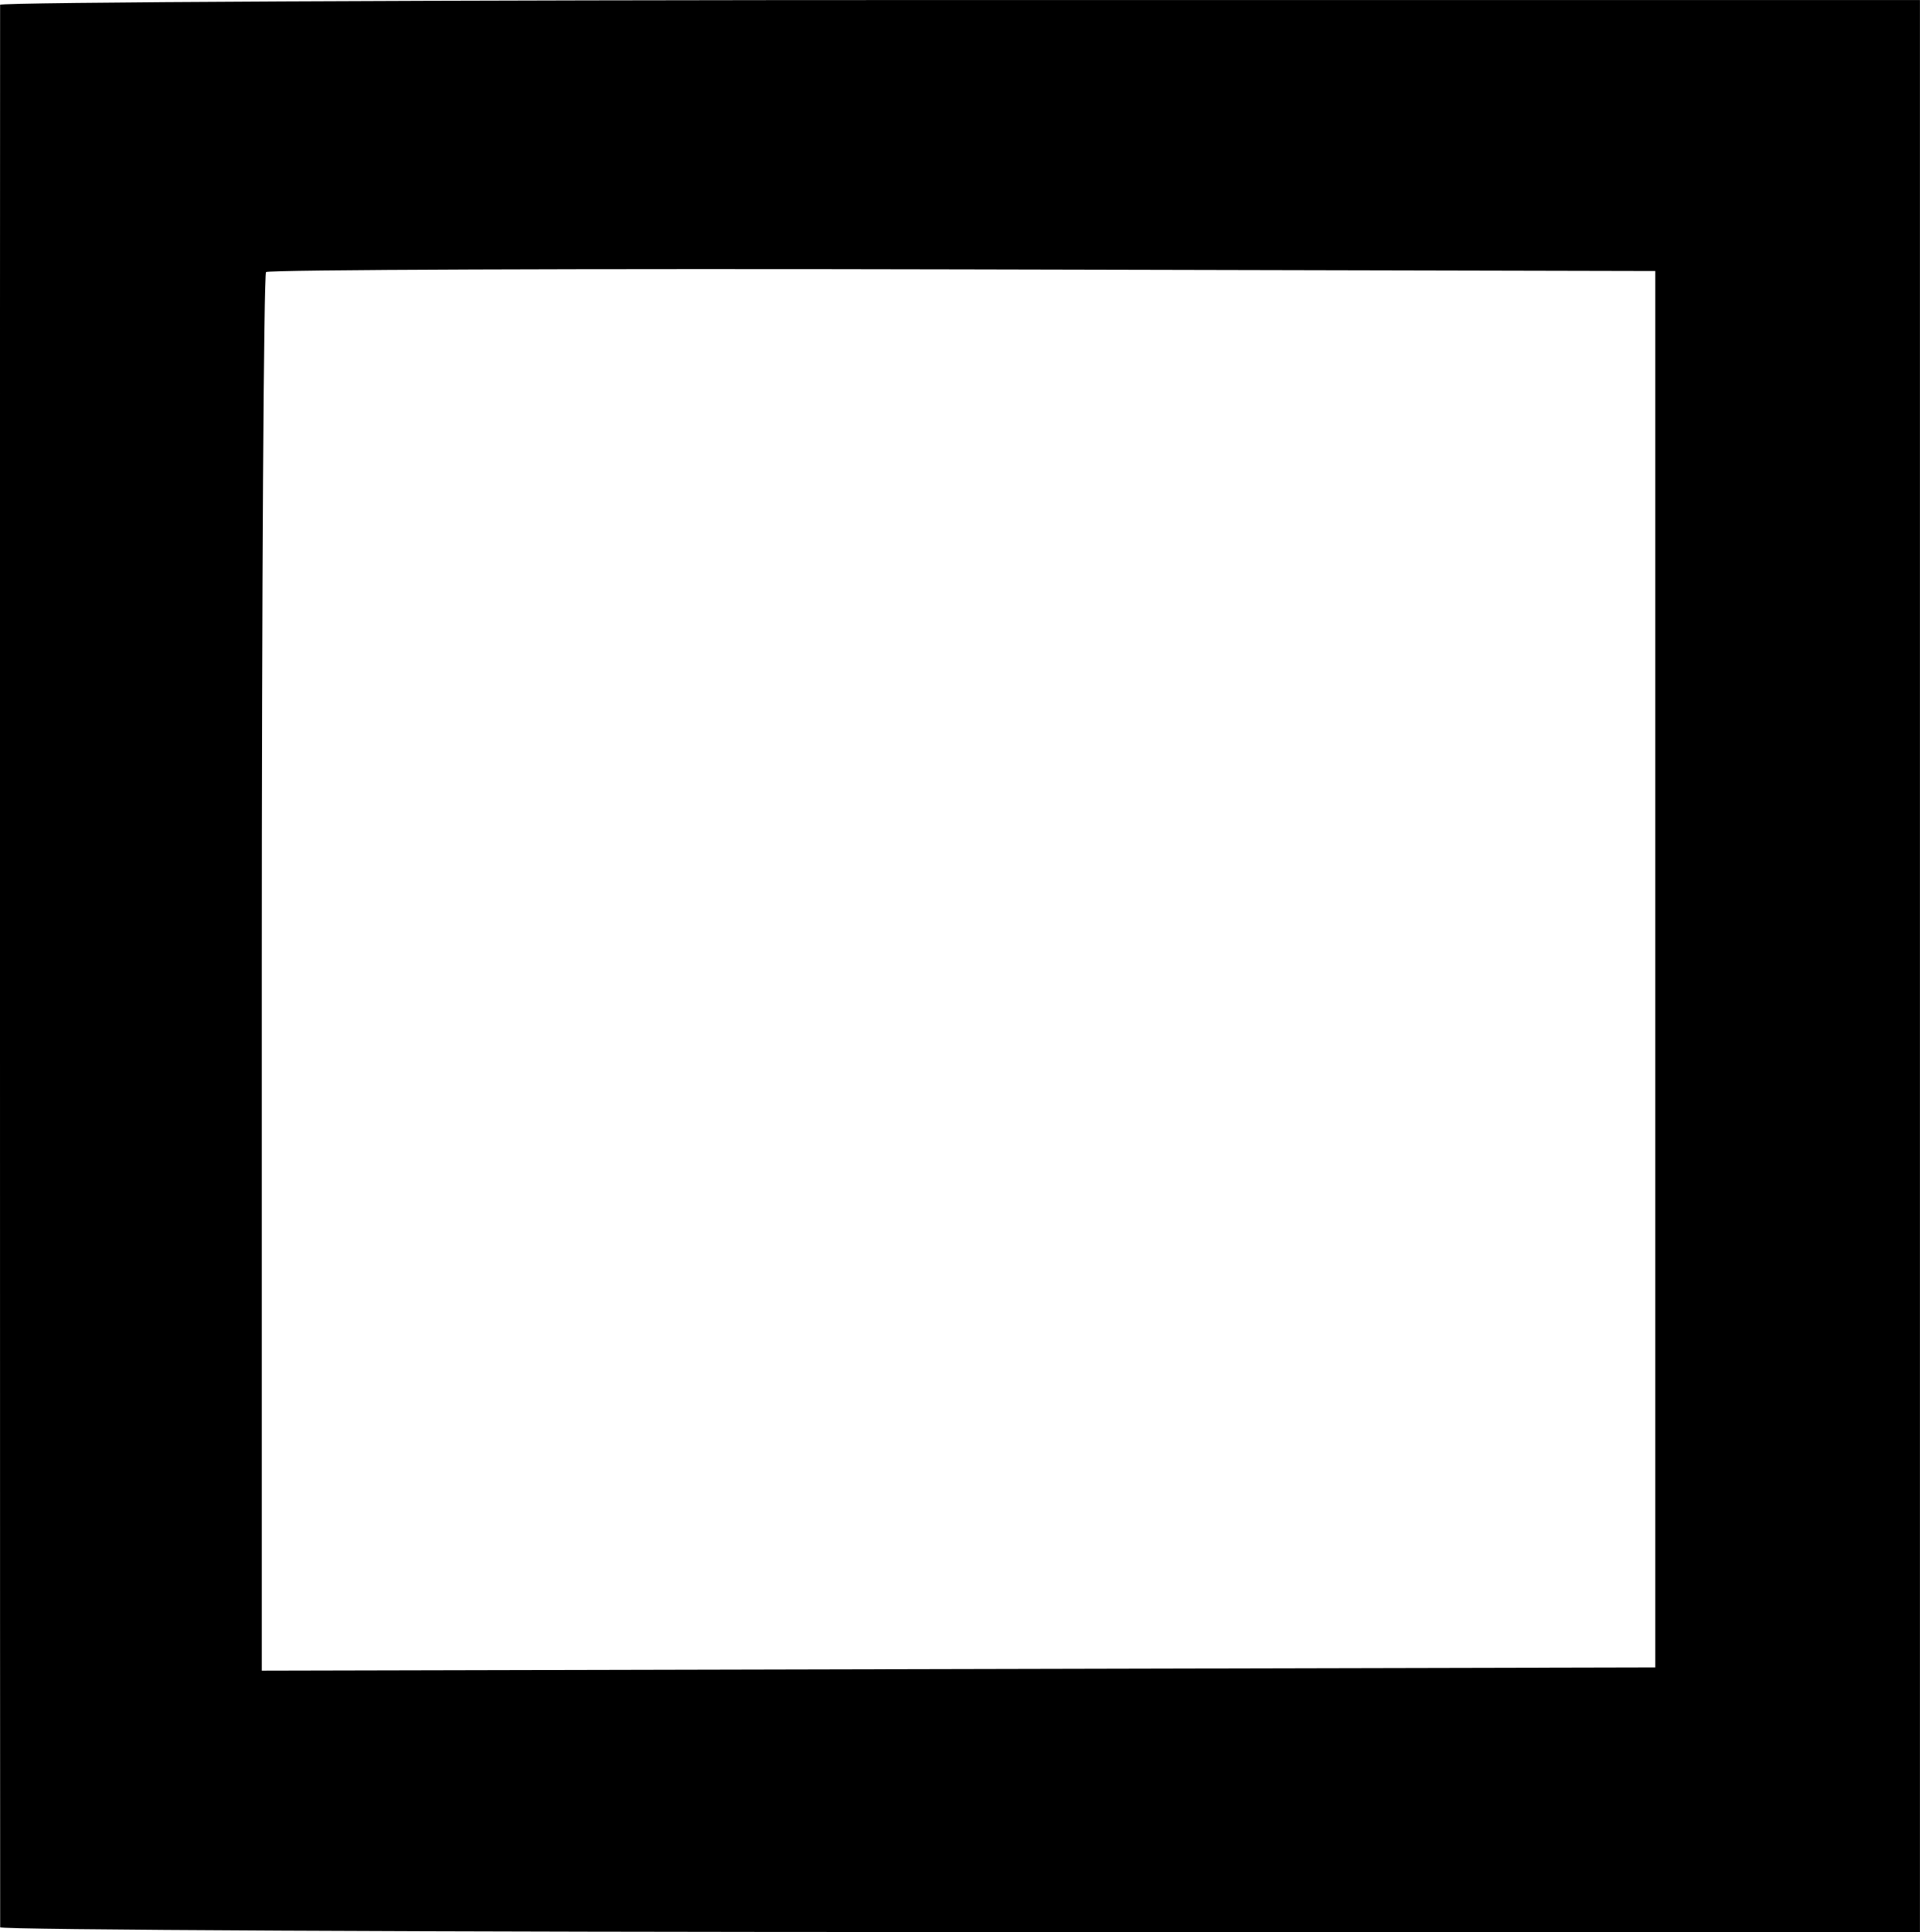
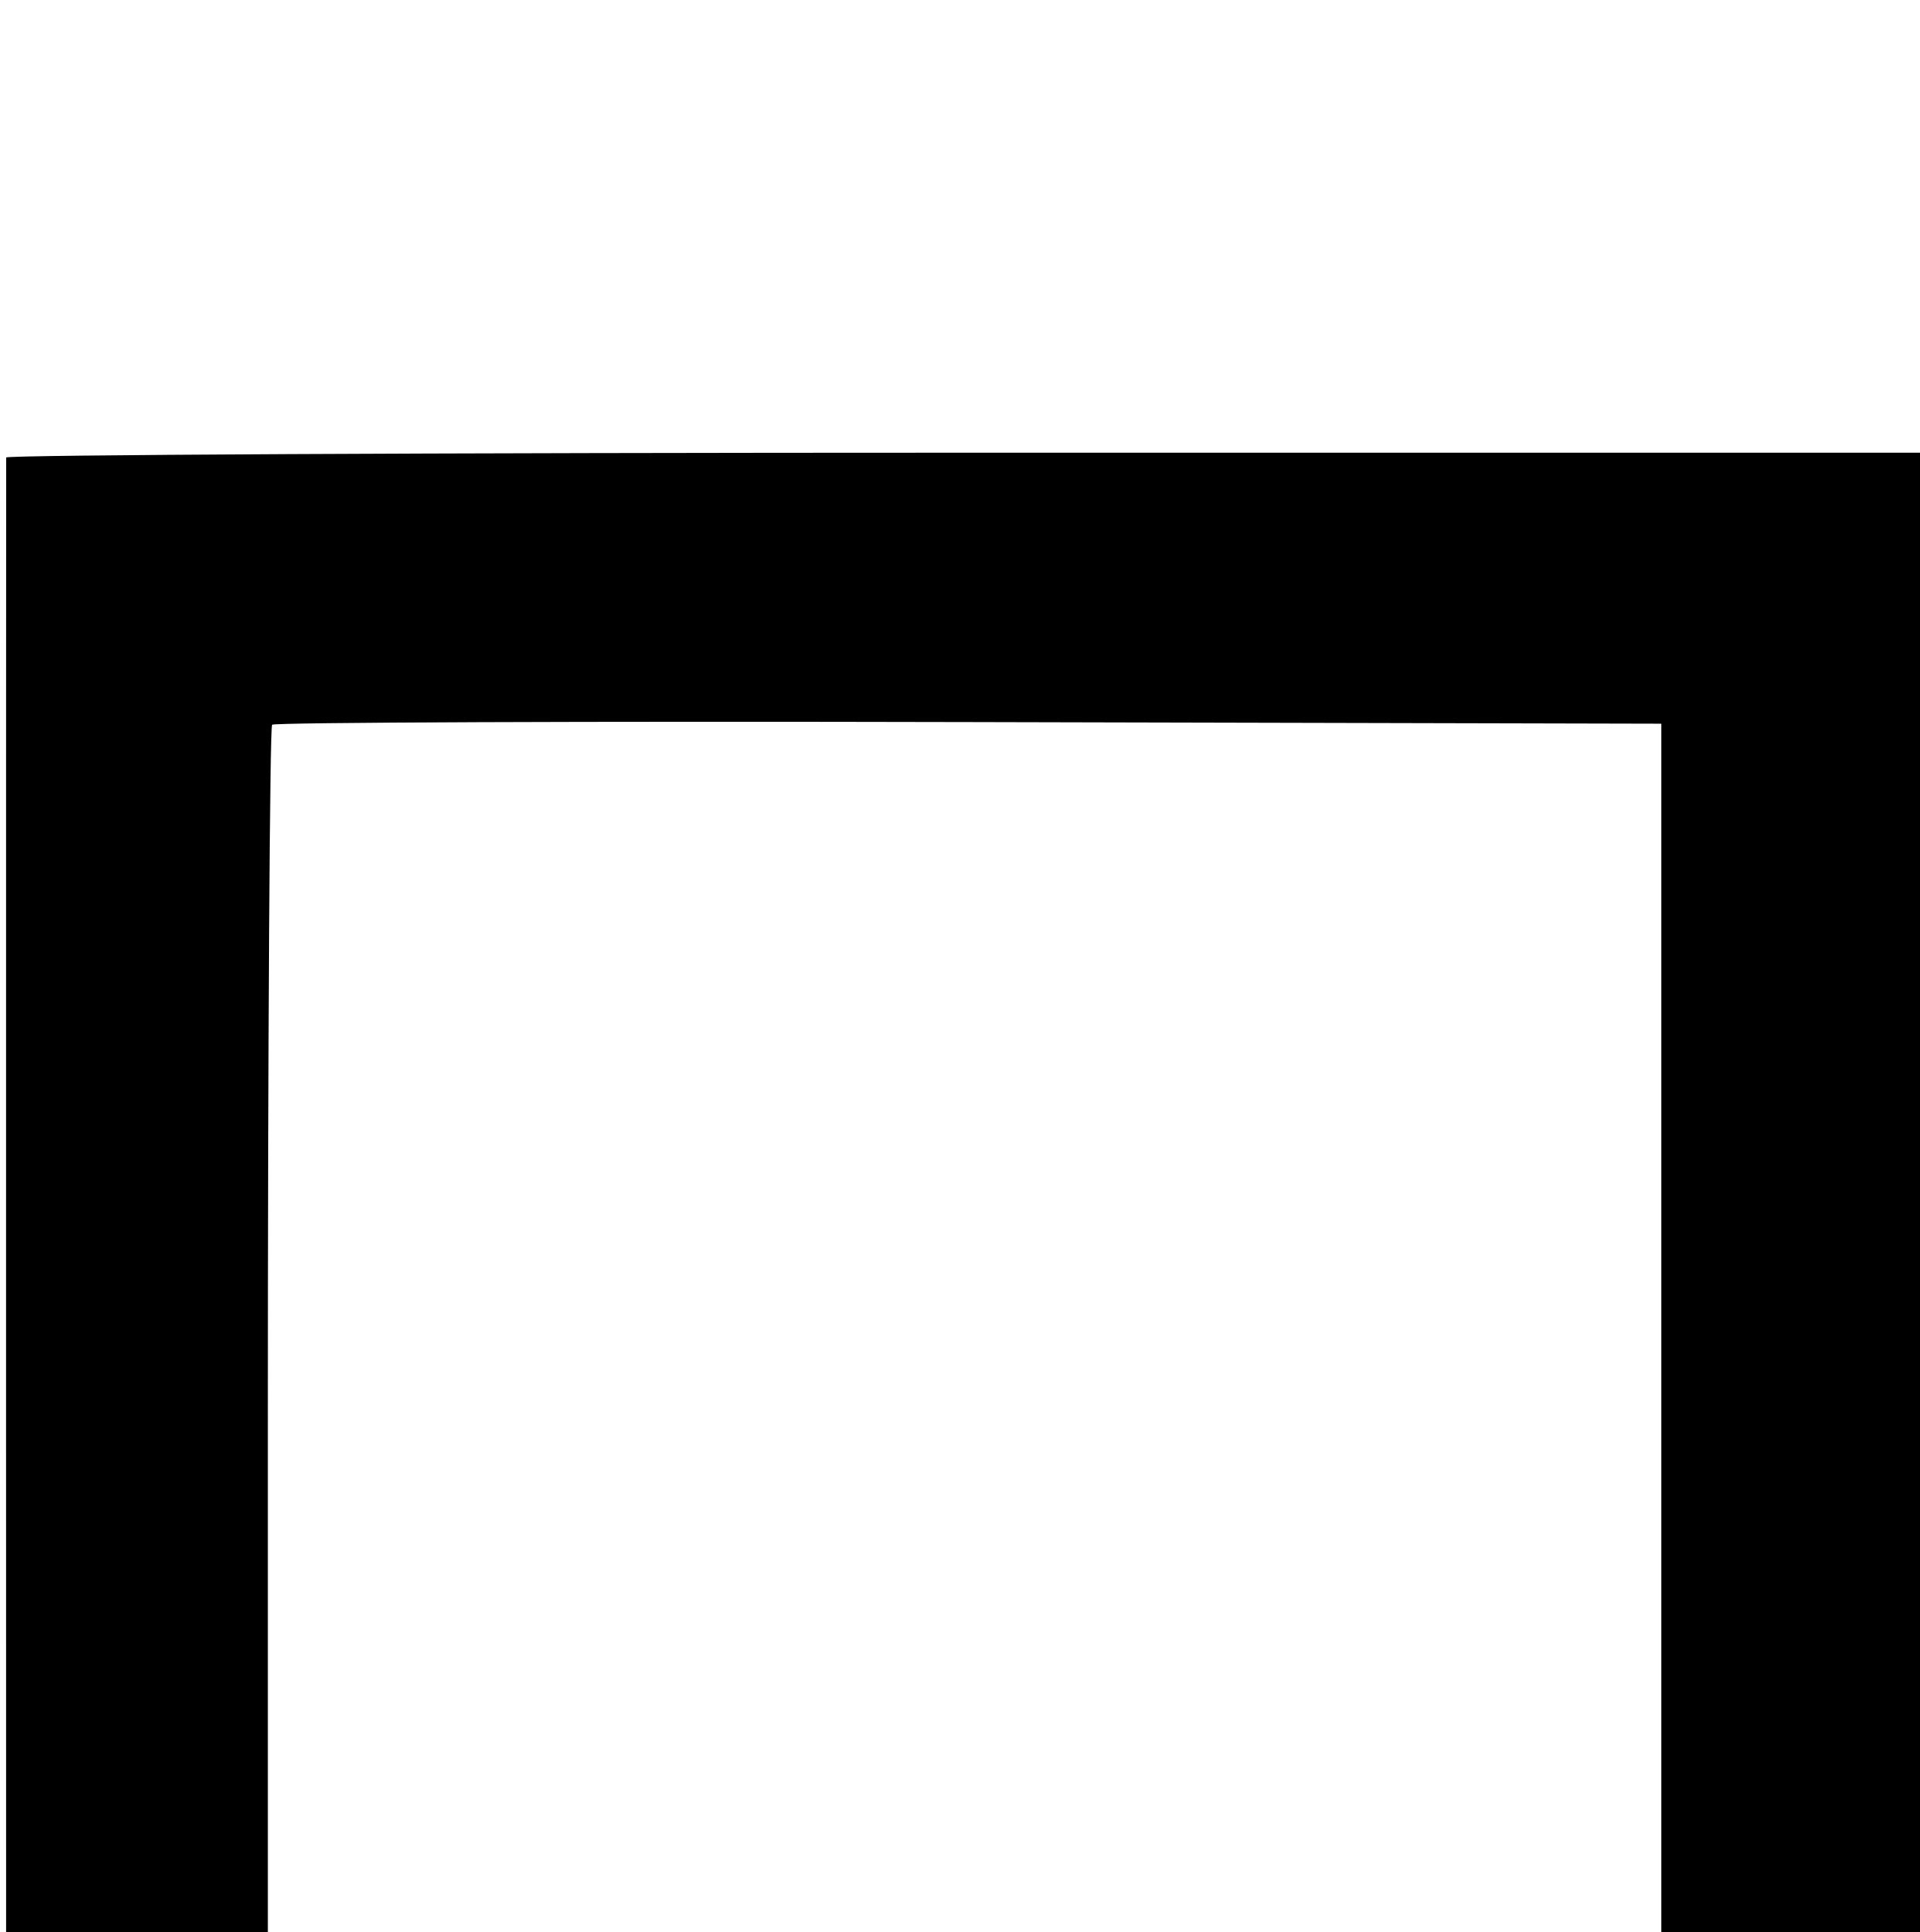
- <svg viewBox="0.4 29.83 126.49 127.31">
+ <svg>
  <g>
    <path d="M0.407 30.147 C 0.394 30.476,0.399 156.277,0.412 156.828 C 0.417 157.001,28.876 157.143,63.655 157.143 L 126.891 157.143 126.891 93.487 L 126.891 29.832 63.655 29.832 C 28.876 29.832,0.414 29.974,0.407 30.147M109.454 93.697 L 109.454 139.706 63.550 139.813 L 17.647 139.920 17.647 93.979 C 17.647 68.712,17.774 47.912,17.929 47.757 C 18.084 47.602,38.741 47.523,63.832 47.582 L 109.454 47.689 109.454 93.697" />
  </g>
</svg>
